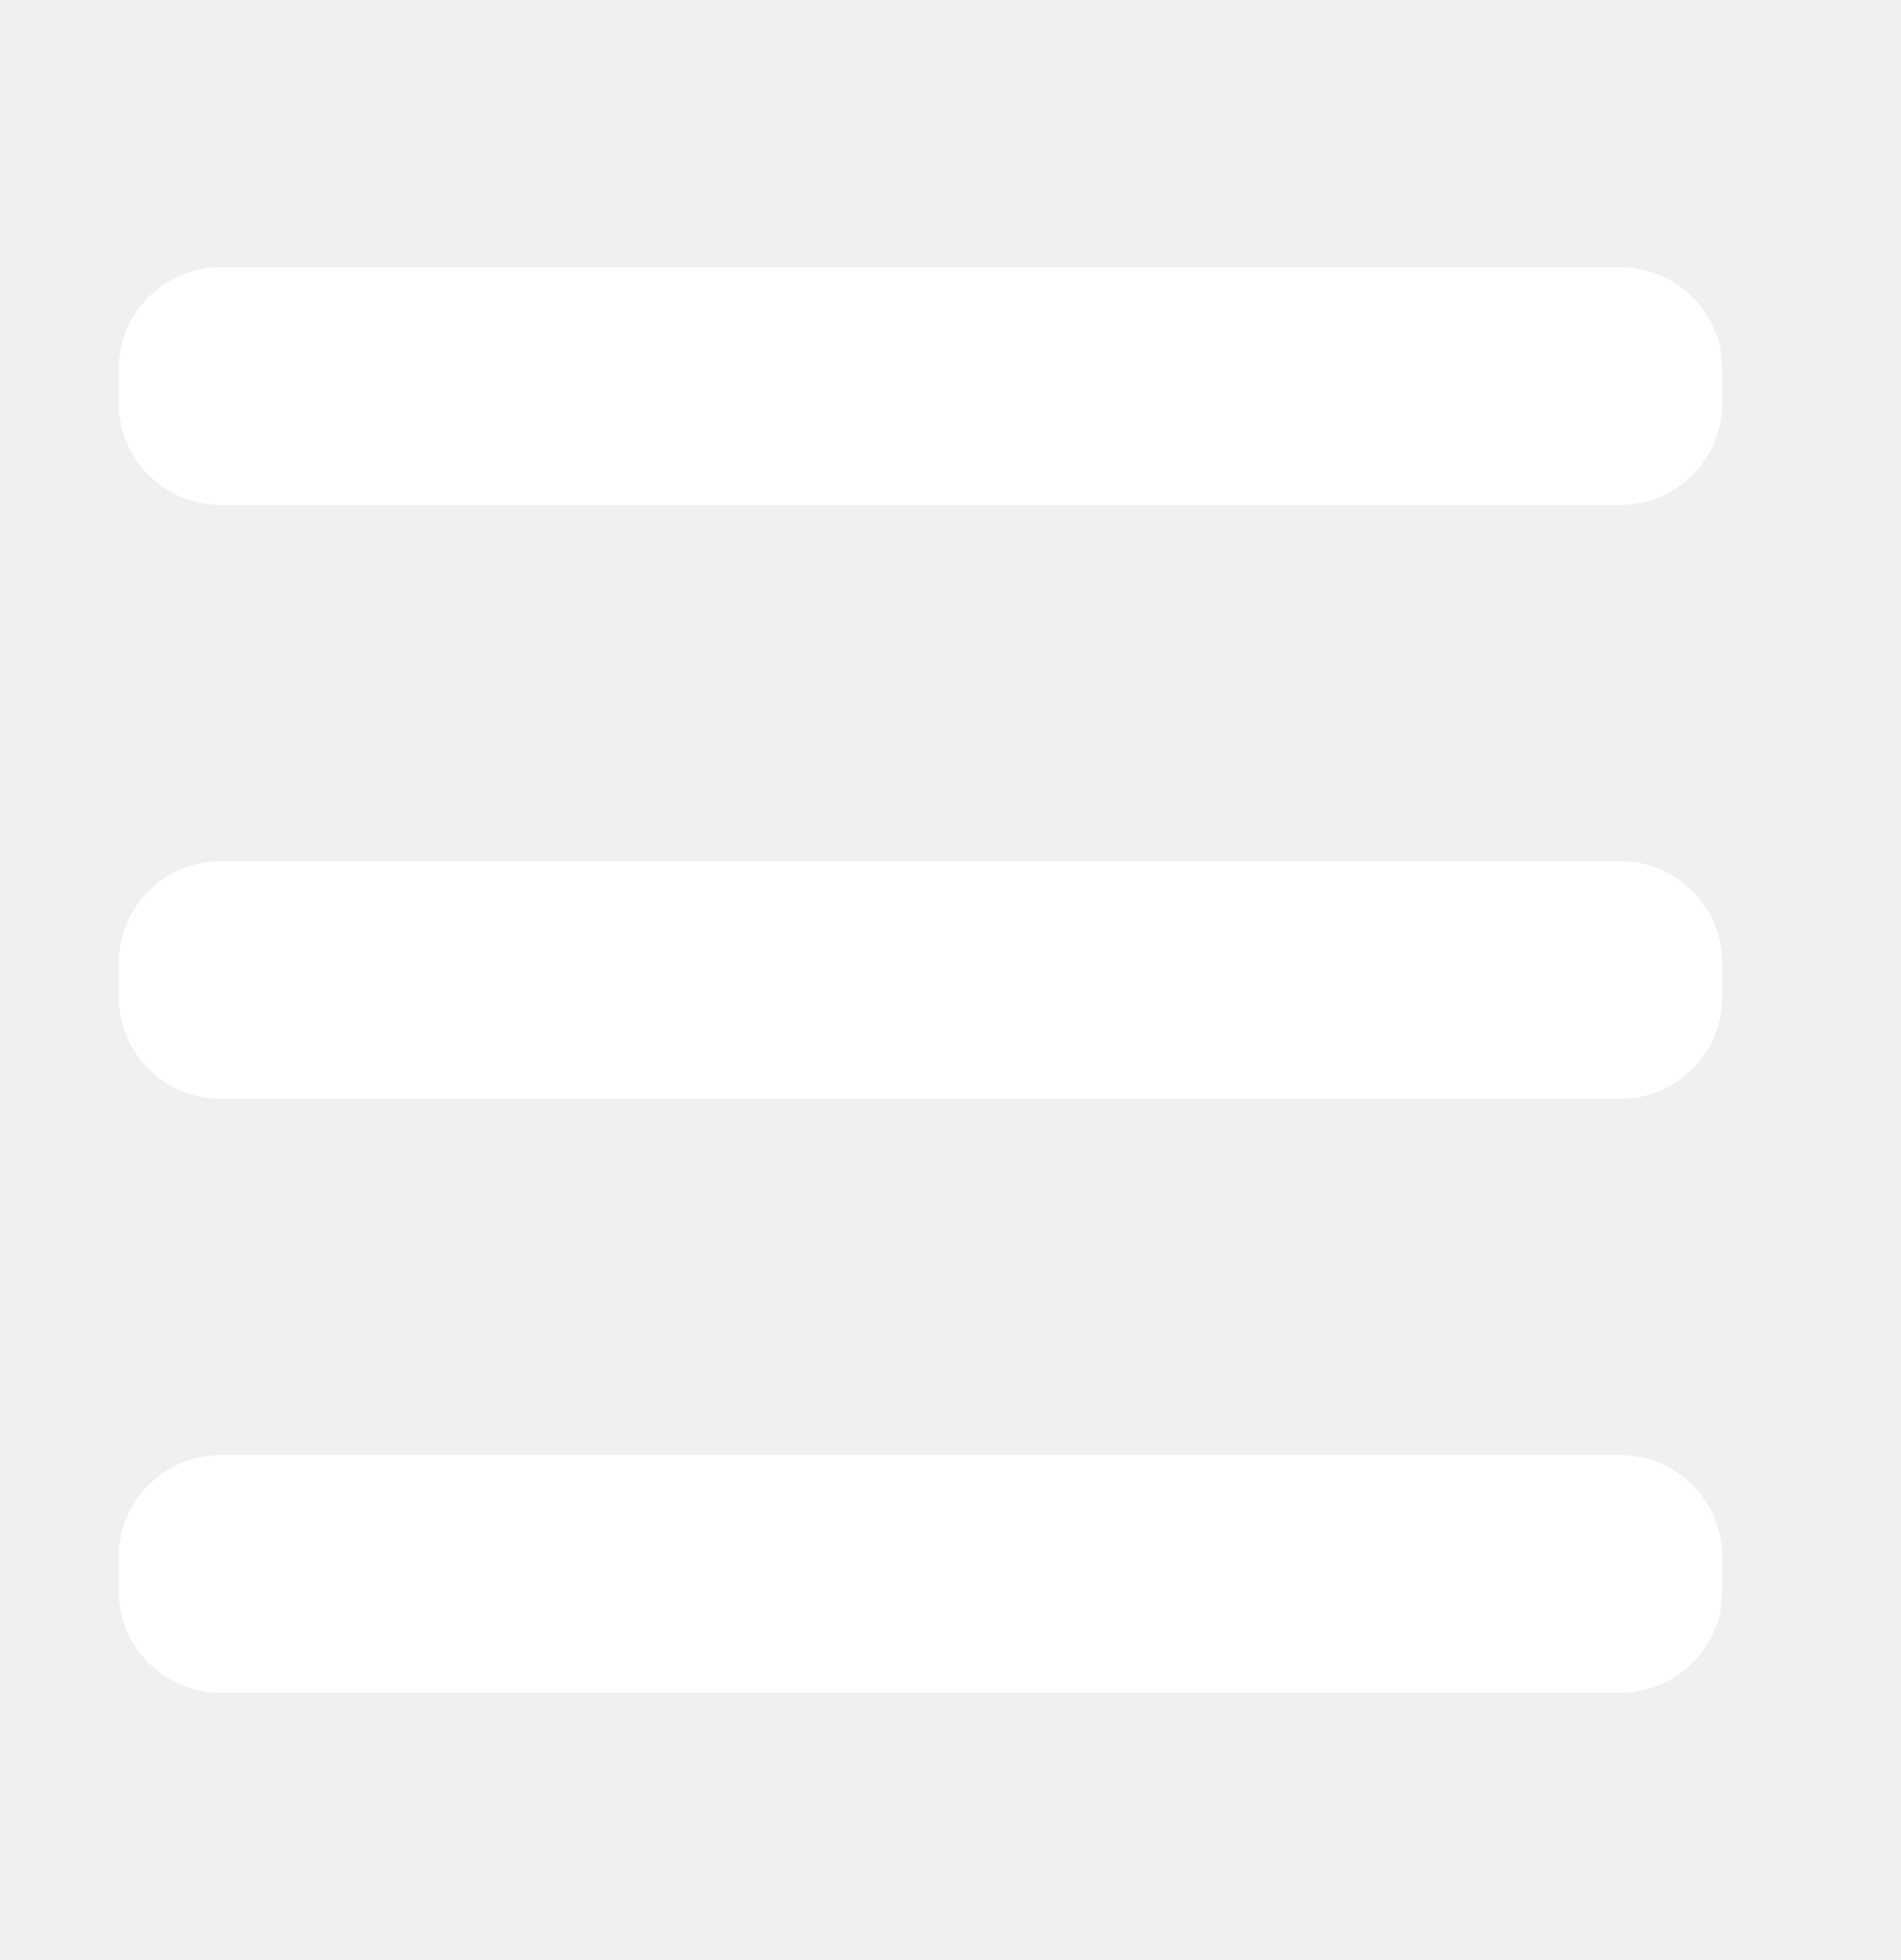
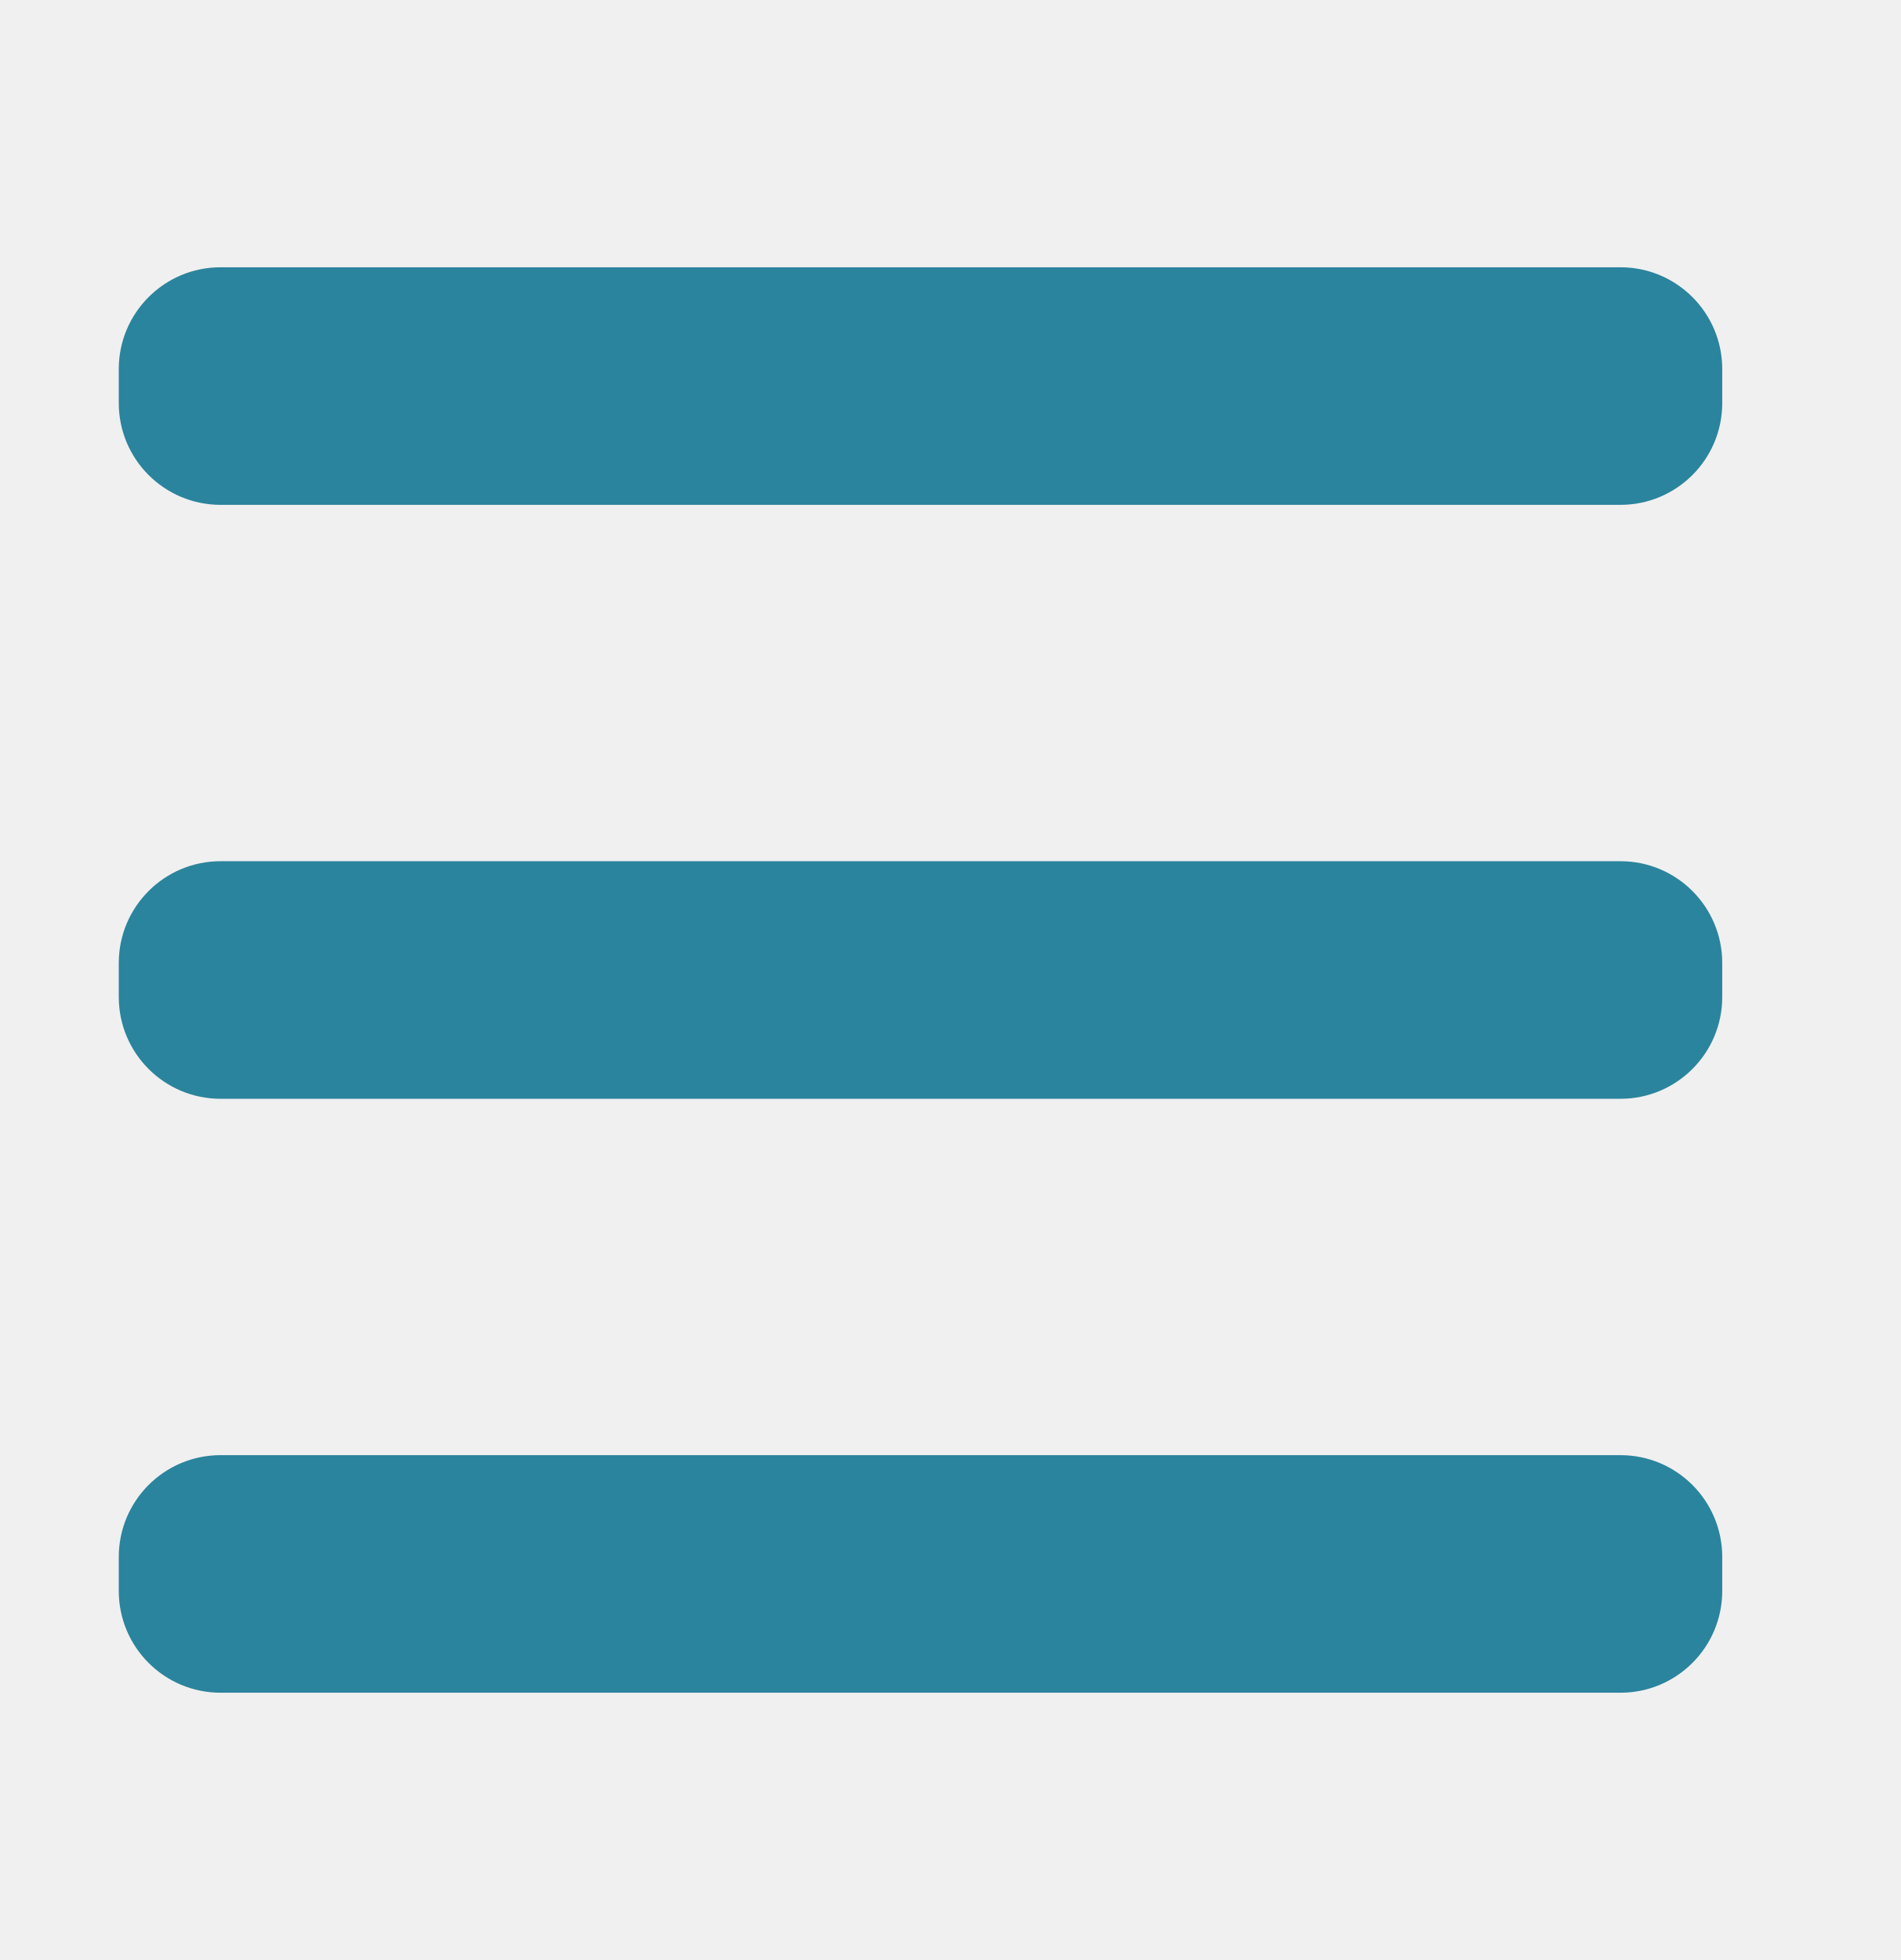
<svg xmlns="http://www.w3.org/2000/svg" width="32" height="33" viewBox="0 0 32 33" fill="none">
-   <rect x="2" y="4.5" width="27" height="4" rx="1.714" fill="white" />
-   <rect x="2" y="14.5" width="27" height="4" rx="1.714" fill="white" />
-   <rect x="2" y="24.5" width="27" height="4" rx="1.714" fill="white" />
+   <rect x="2" y="4.5" width="27" height="4" rx="1.714" fill="#2B849D" />
+   <rect x="2" y="14.5" width="27" height="4" rx="1.714" fill="#2B849D" />
+   <rect x="2" y="24.5" width="27" height="4" rx="1.714" fill="#2B849D" />
</svg>
